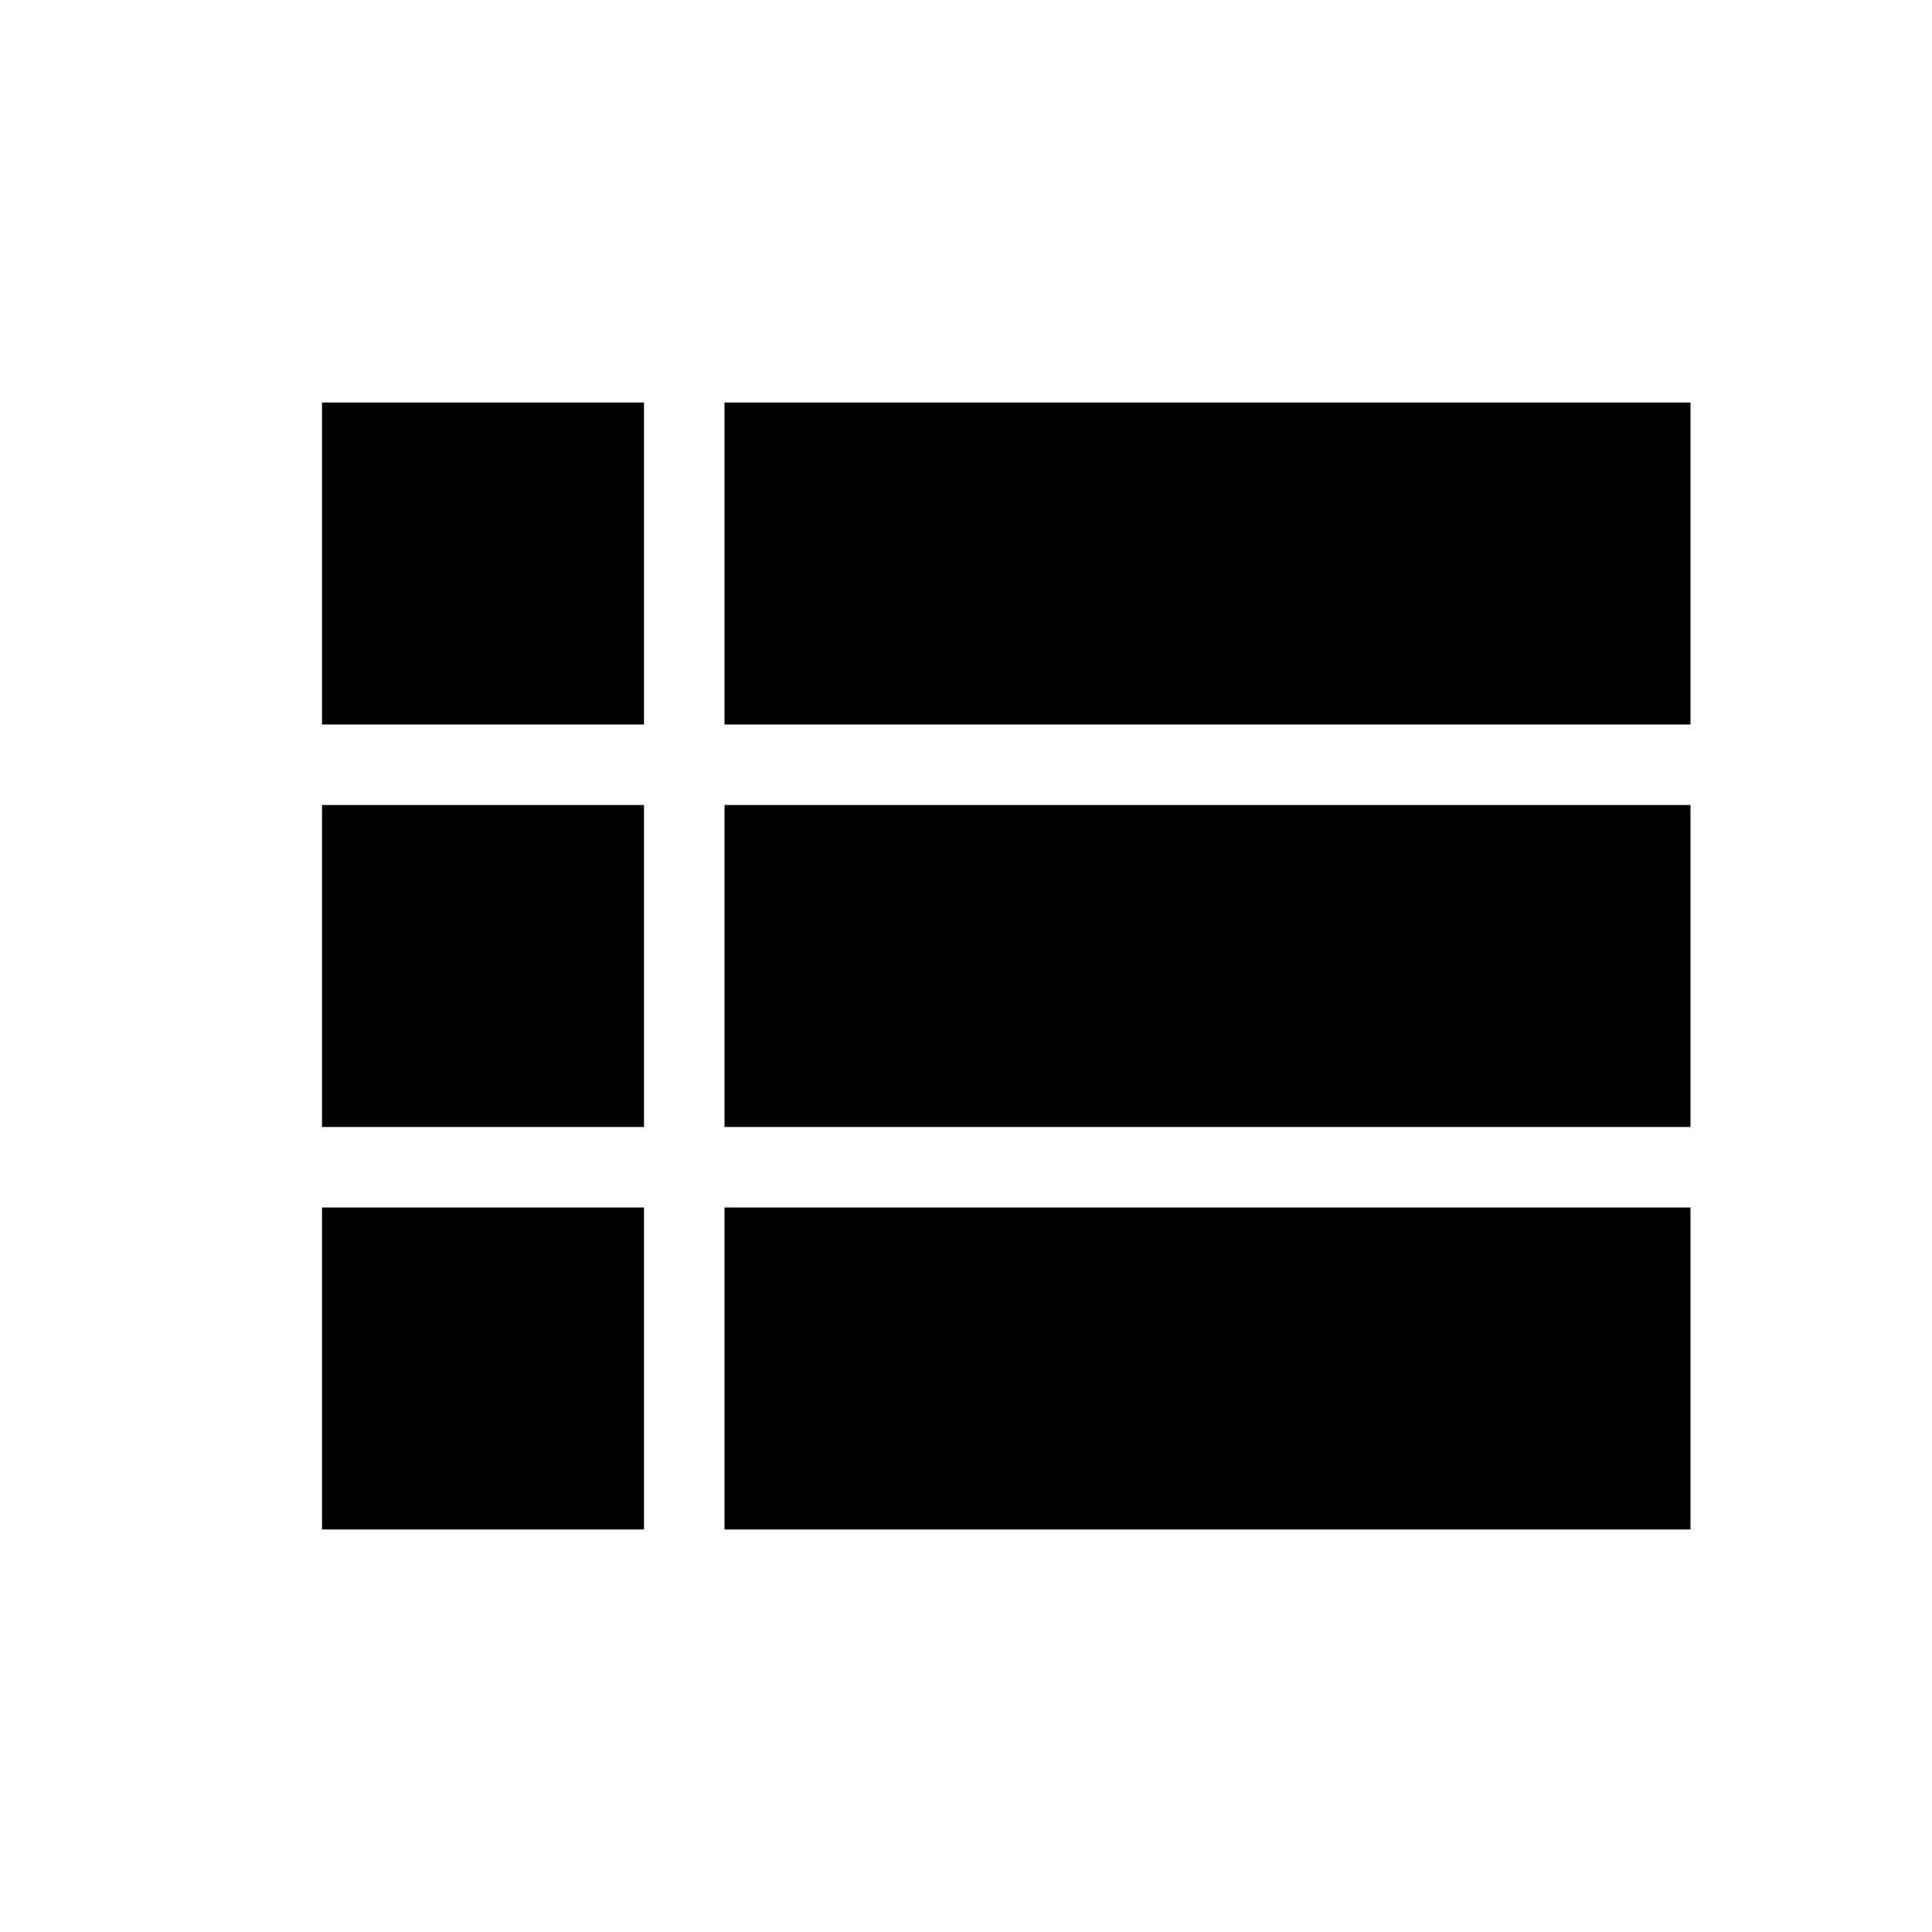
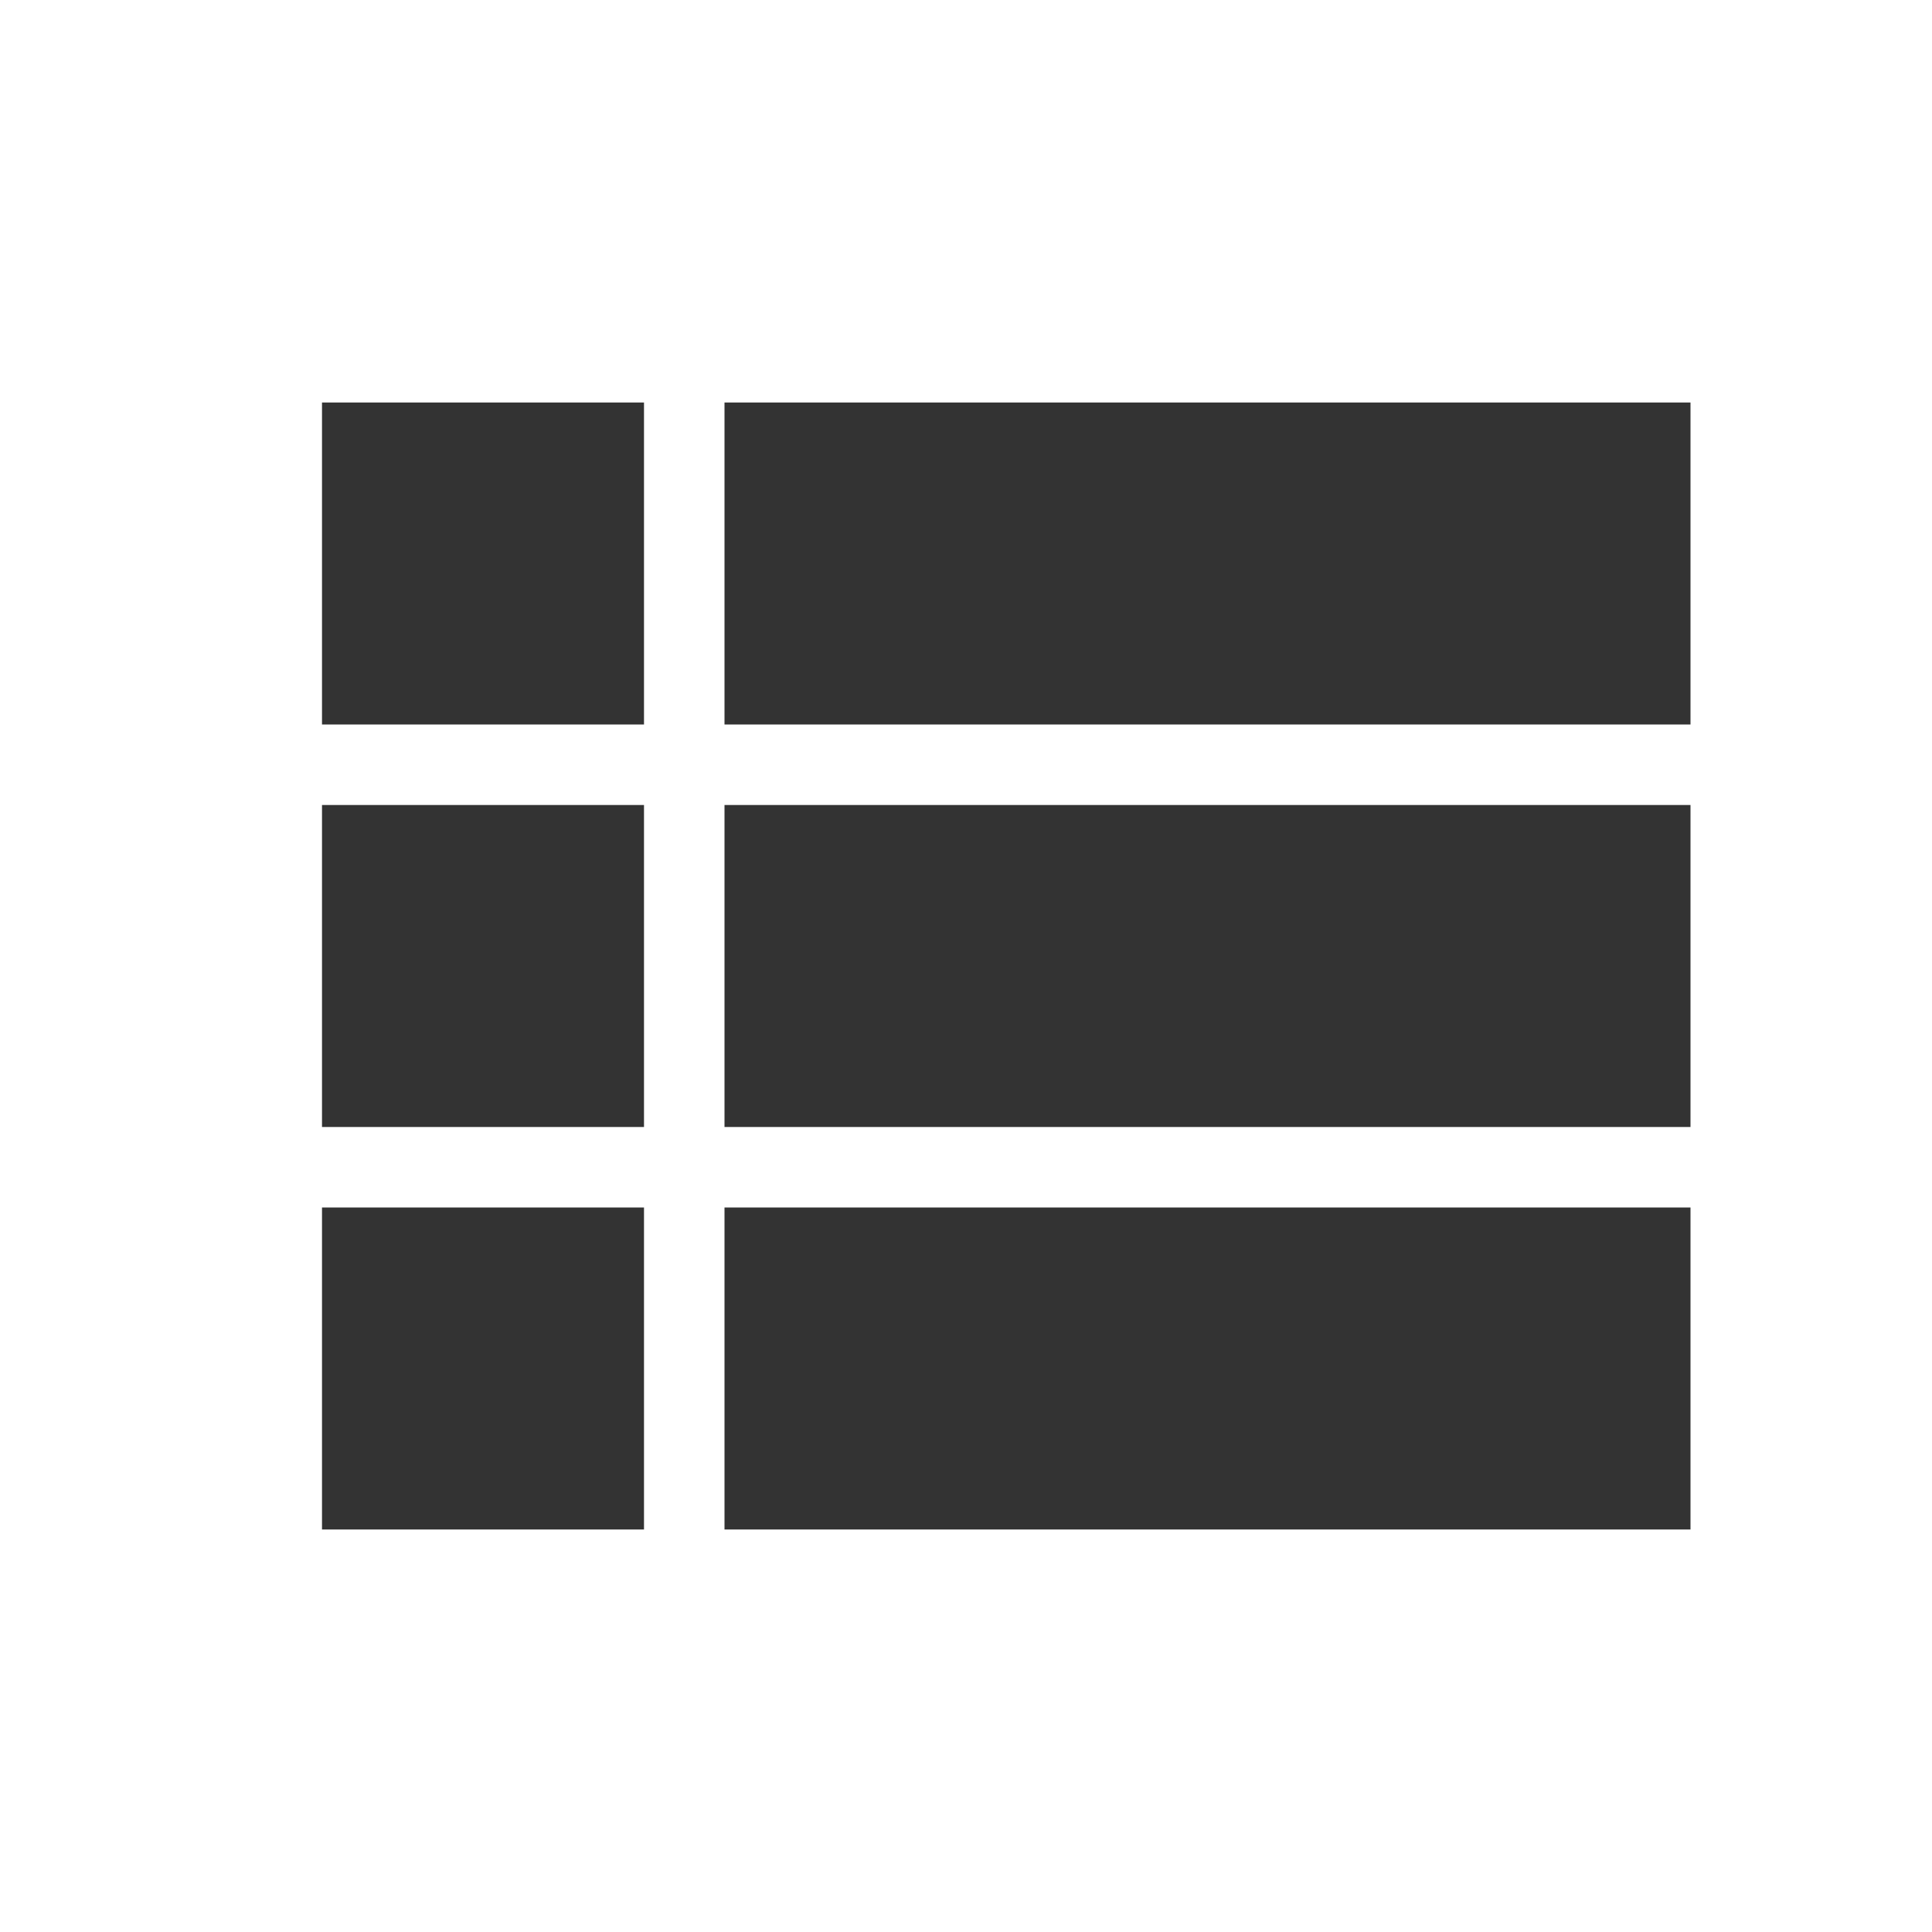
- <svg xmlns="http://www.w3.org/2000/svg" fill="#000000" height="24" viewBox="0 0 24 24" width="24">
-   <path d="M4 14h4v-4H4v4zm0 5h4v-4H4v4zM4 9h4V5H4v4zm5 5h12v-4H9v4zm0 5h12v-4H9v4zM9 5v4h12V5H9z" />
-   <path d="M0 0h24v24H0z" fill="none" />
+ <svg xmlns="http://www.w3.org/2000/svg" version="1.1" id="Layer_1" x="0px" y="0px" width="24px" height="24px" viewBox="0 0 24 24" enable-background="new 0 0 24 24" xml:space="preserve">
+   <path fill="#333333" d="M4,14h4v-4H4V14z M4,19h4v-4H4V19z M4,9h4V5H4V9z M9,14h12v-4H9V14z M9,19h12v-4H9V19z M9,5v4h12V5H9z" />
+   <path fill="none" d="M0,0h24v24H0V0z" />
</svg>
